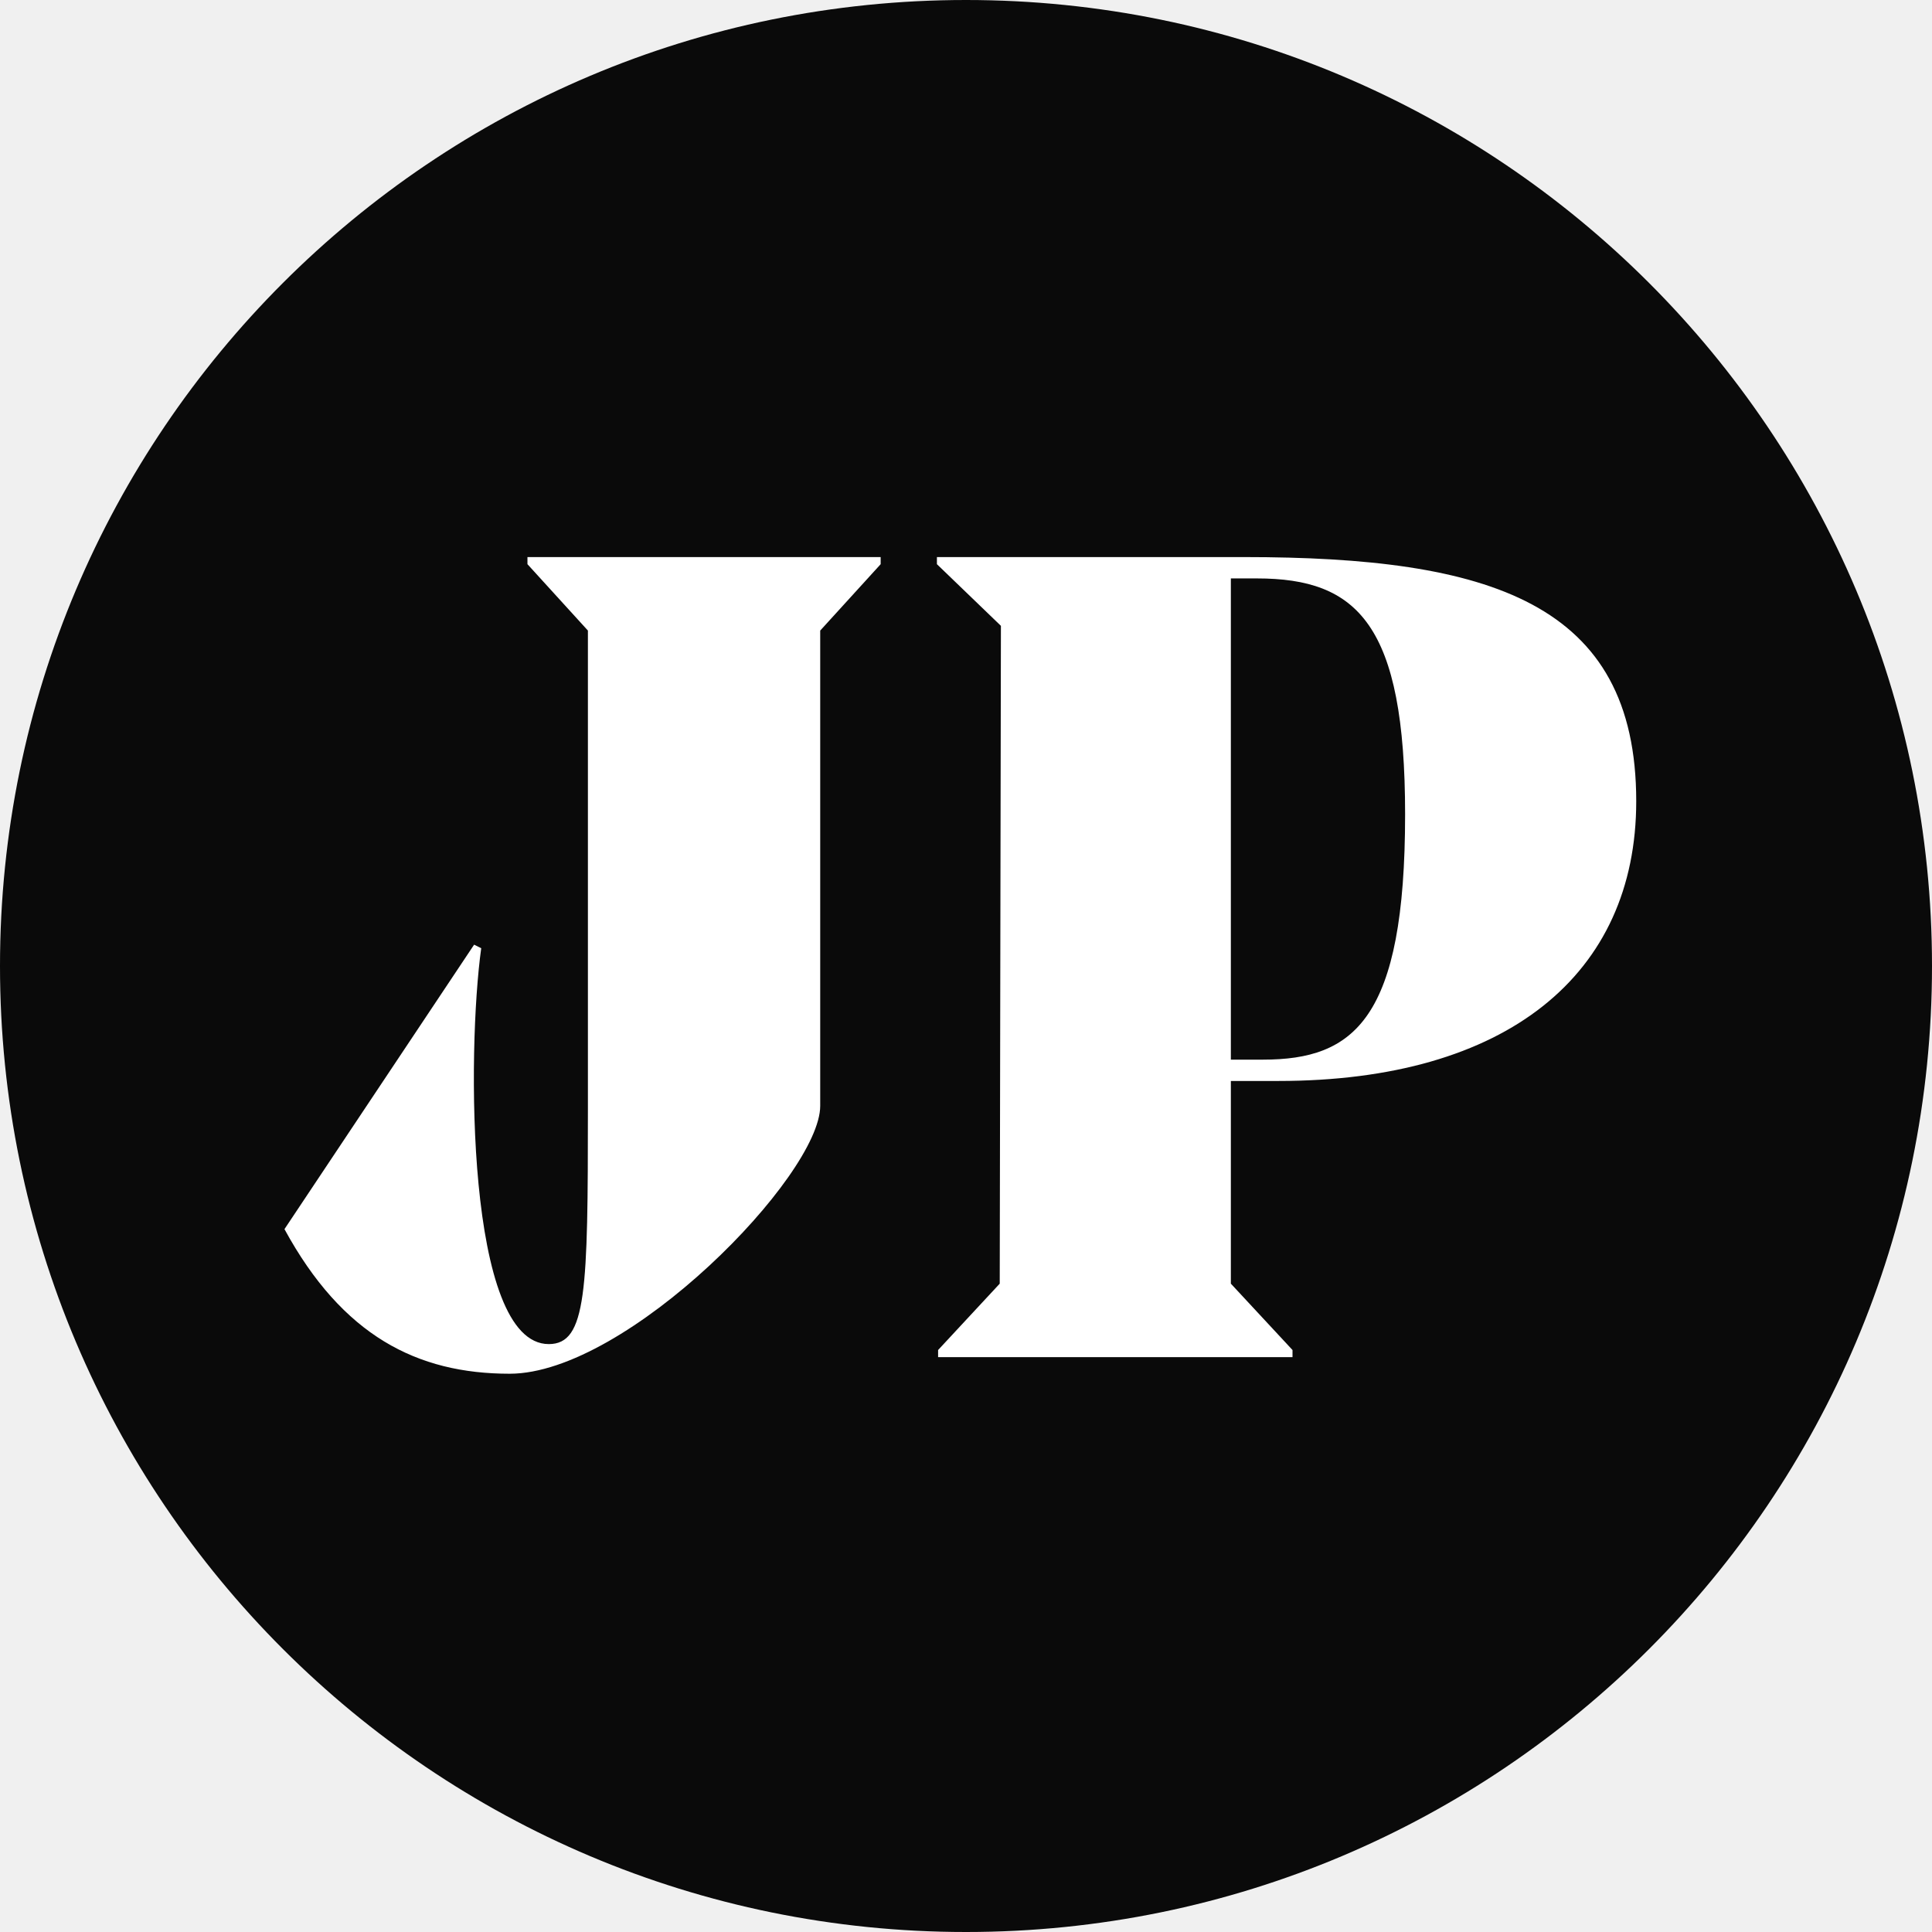
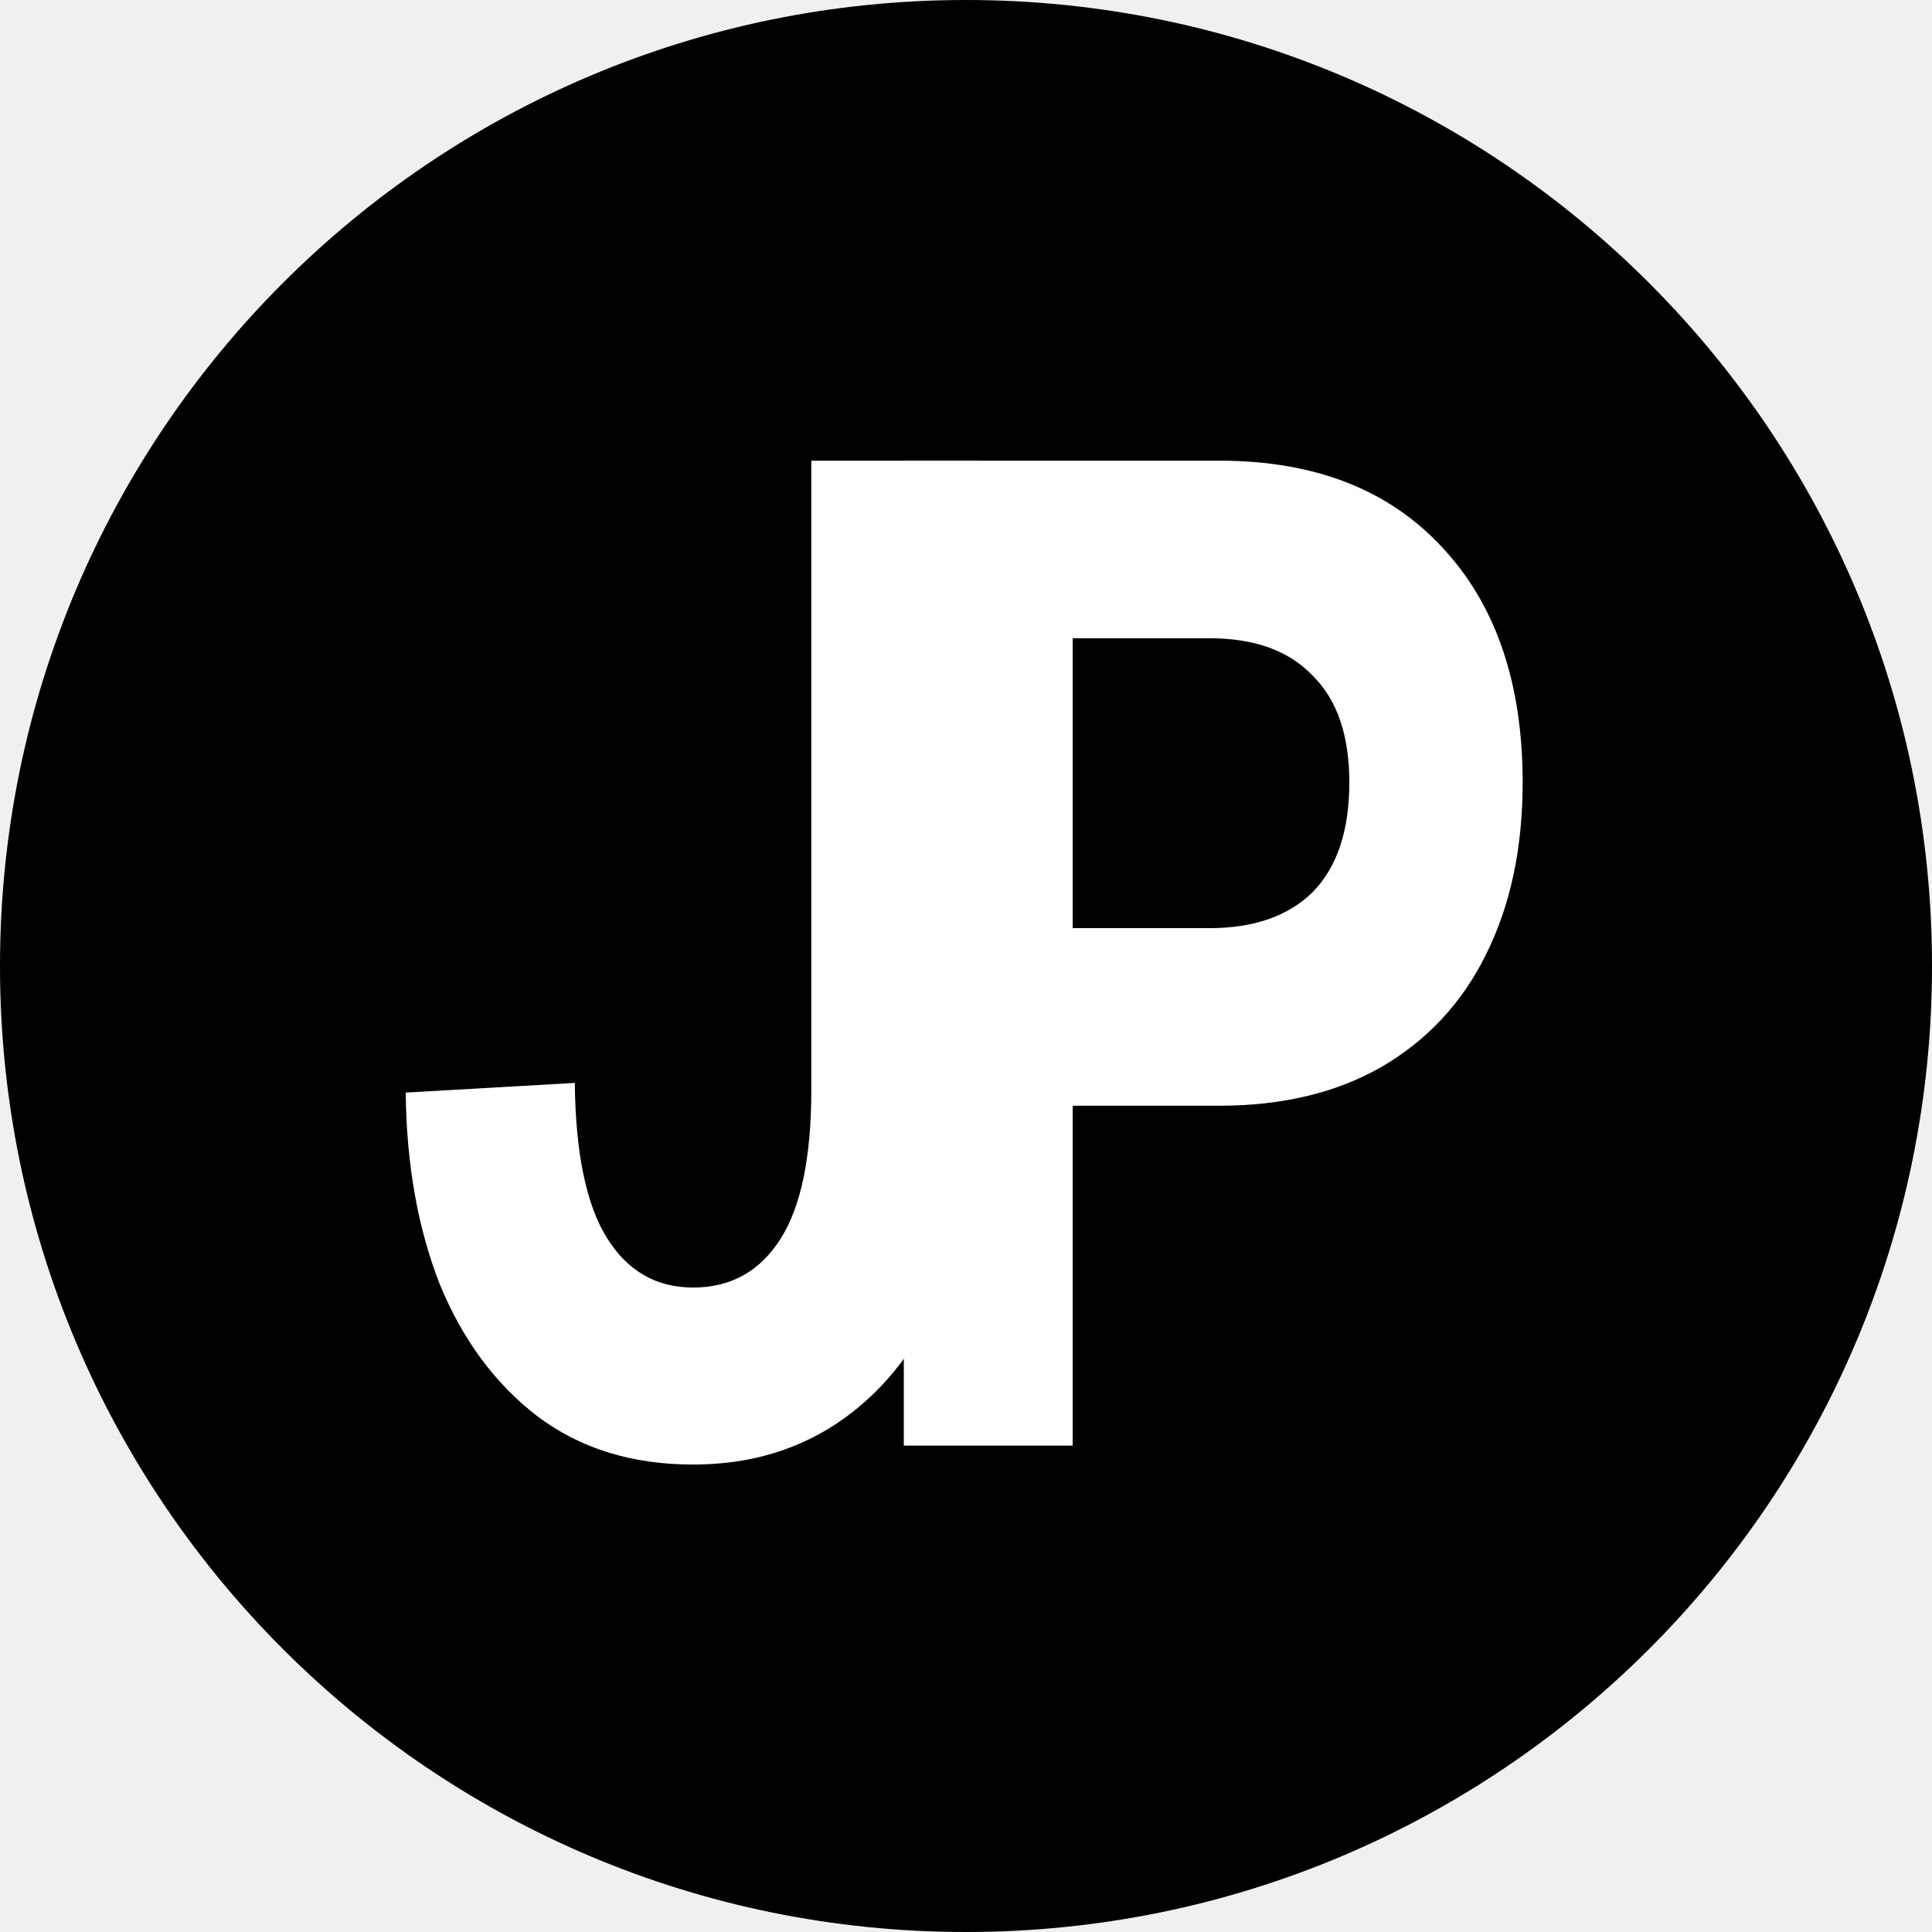
<svg xmlns="http://www.w3.org/2000/svg" width="100" height="100" viewBox="0 0 100 100" fill="none">
-   <circle cx="50" cy="50" r="50" fill="#0A0A0A" />
-   <path d="M66.163 55.951H63.709V66.442L66.9 69.877V70.245H48.556V69.877L51.746 66.442L51.807 32.393L48.495 29.202V28.834H64.384C77.084 28.834 84.691 31.166 84.691 41.472C84.691 50.429 78.004 55.951 66.163 55.951ZM65.059 29.939H63.709V54.847H65.366C70.09 54.847 72.728 52.761 72.728 42.147C72.728 32.331 70.274 29.939 65.059 29.939Z" fill="white" />
-   <path d="M42.454 32.638V57.239C42.454 60.859 32.454 71.104 26.381 71.104C21.595 71.104 17.73 69.141 14.724 63.62L24.54 48.896L24.908 49.08C24.172 54.356 24.111 69.57 28.405 69.57C30.368 69.57 30.43 66.81 30.43 57.362V32.638L27.301 29.202V28.834H45.583V29.202L42.454 32.638Z" fill="white" />
+   <circle cx="50" cy="50" r="50" fill="black" />
+   <path d="M35.872 75.805C32.707 75.805 30.019 74.969 27.807 73.299C25.633 71.629 23.955 69.363 22.773 66.5C21.629 63.59 21.038 60.274 21 56.552L29.752 56.051C29.79 59.677 30.343 62.349 31.411 64.067C32.478 65.785 33.966 66.643 35.872 66.643C37.817 66.643 39.324 65.808 40.391 64.138C41.459 62.468 41.993 59.892 41.993 56.409V23.844H50.688V56.409C50.688 60.369 50.058 63.804 48.8 66.715C47.58 69.626 45.864 71.868 43.652 73.443C41.44 75.017 38.847 75.805 35.872 75.805Z" fill="white" />
+   <path d="M46.781 74.824V23.844H63.113C68.02 23.844 71.854 25.328 74.615 28.296C77.413 31.263 78.812 35.332 78.812 40.502C78.812 43.901 78.18 46.869 76.915 49.406C75.688 51.895 73.886 53.834 71.509 55.222C69.171 56.562 66.372 57.232 63.113 57.232H55.522V74.824H46.781ZM55.522 48.041H62.596C64.896 48.041 66.679 47.419 67.944 46.175C69.209 44.882 69.841 42.991 69.841 40.502C69.841 38.061 69.209 36.218 67.944 34.973C66.717 33.681 64.934 33.035 62.596 33.035H55.522V48.041Z" fill="white" />
</svg>
